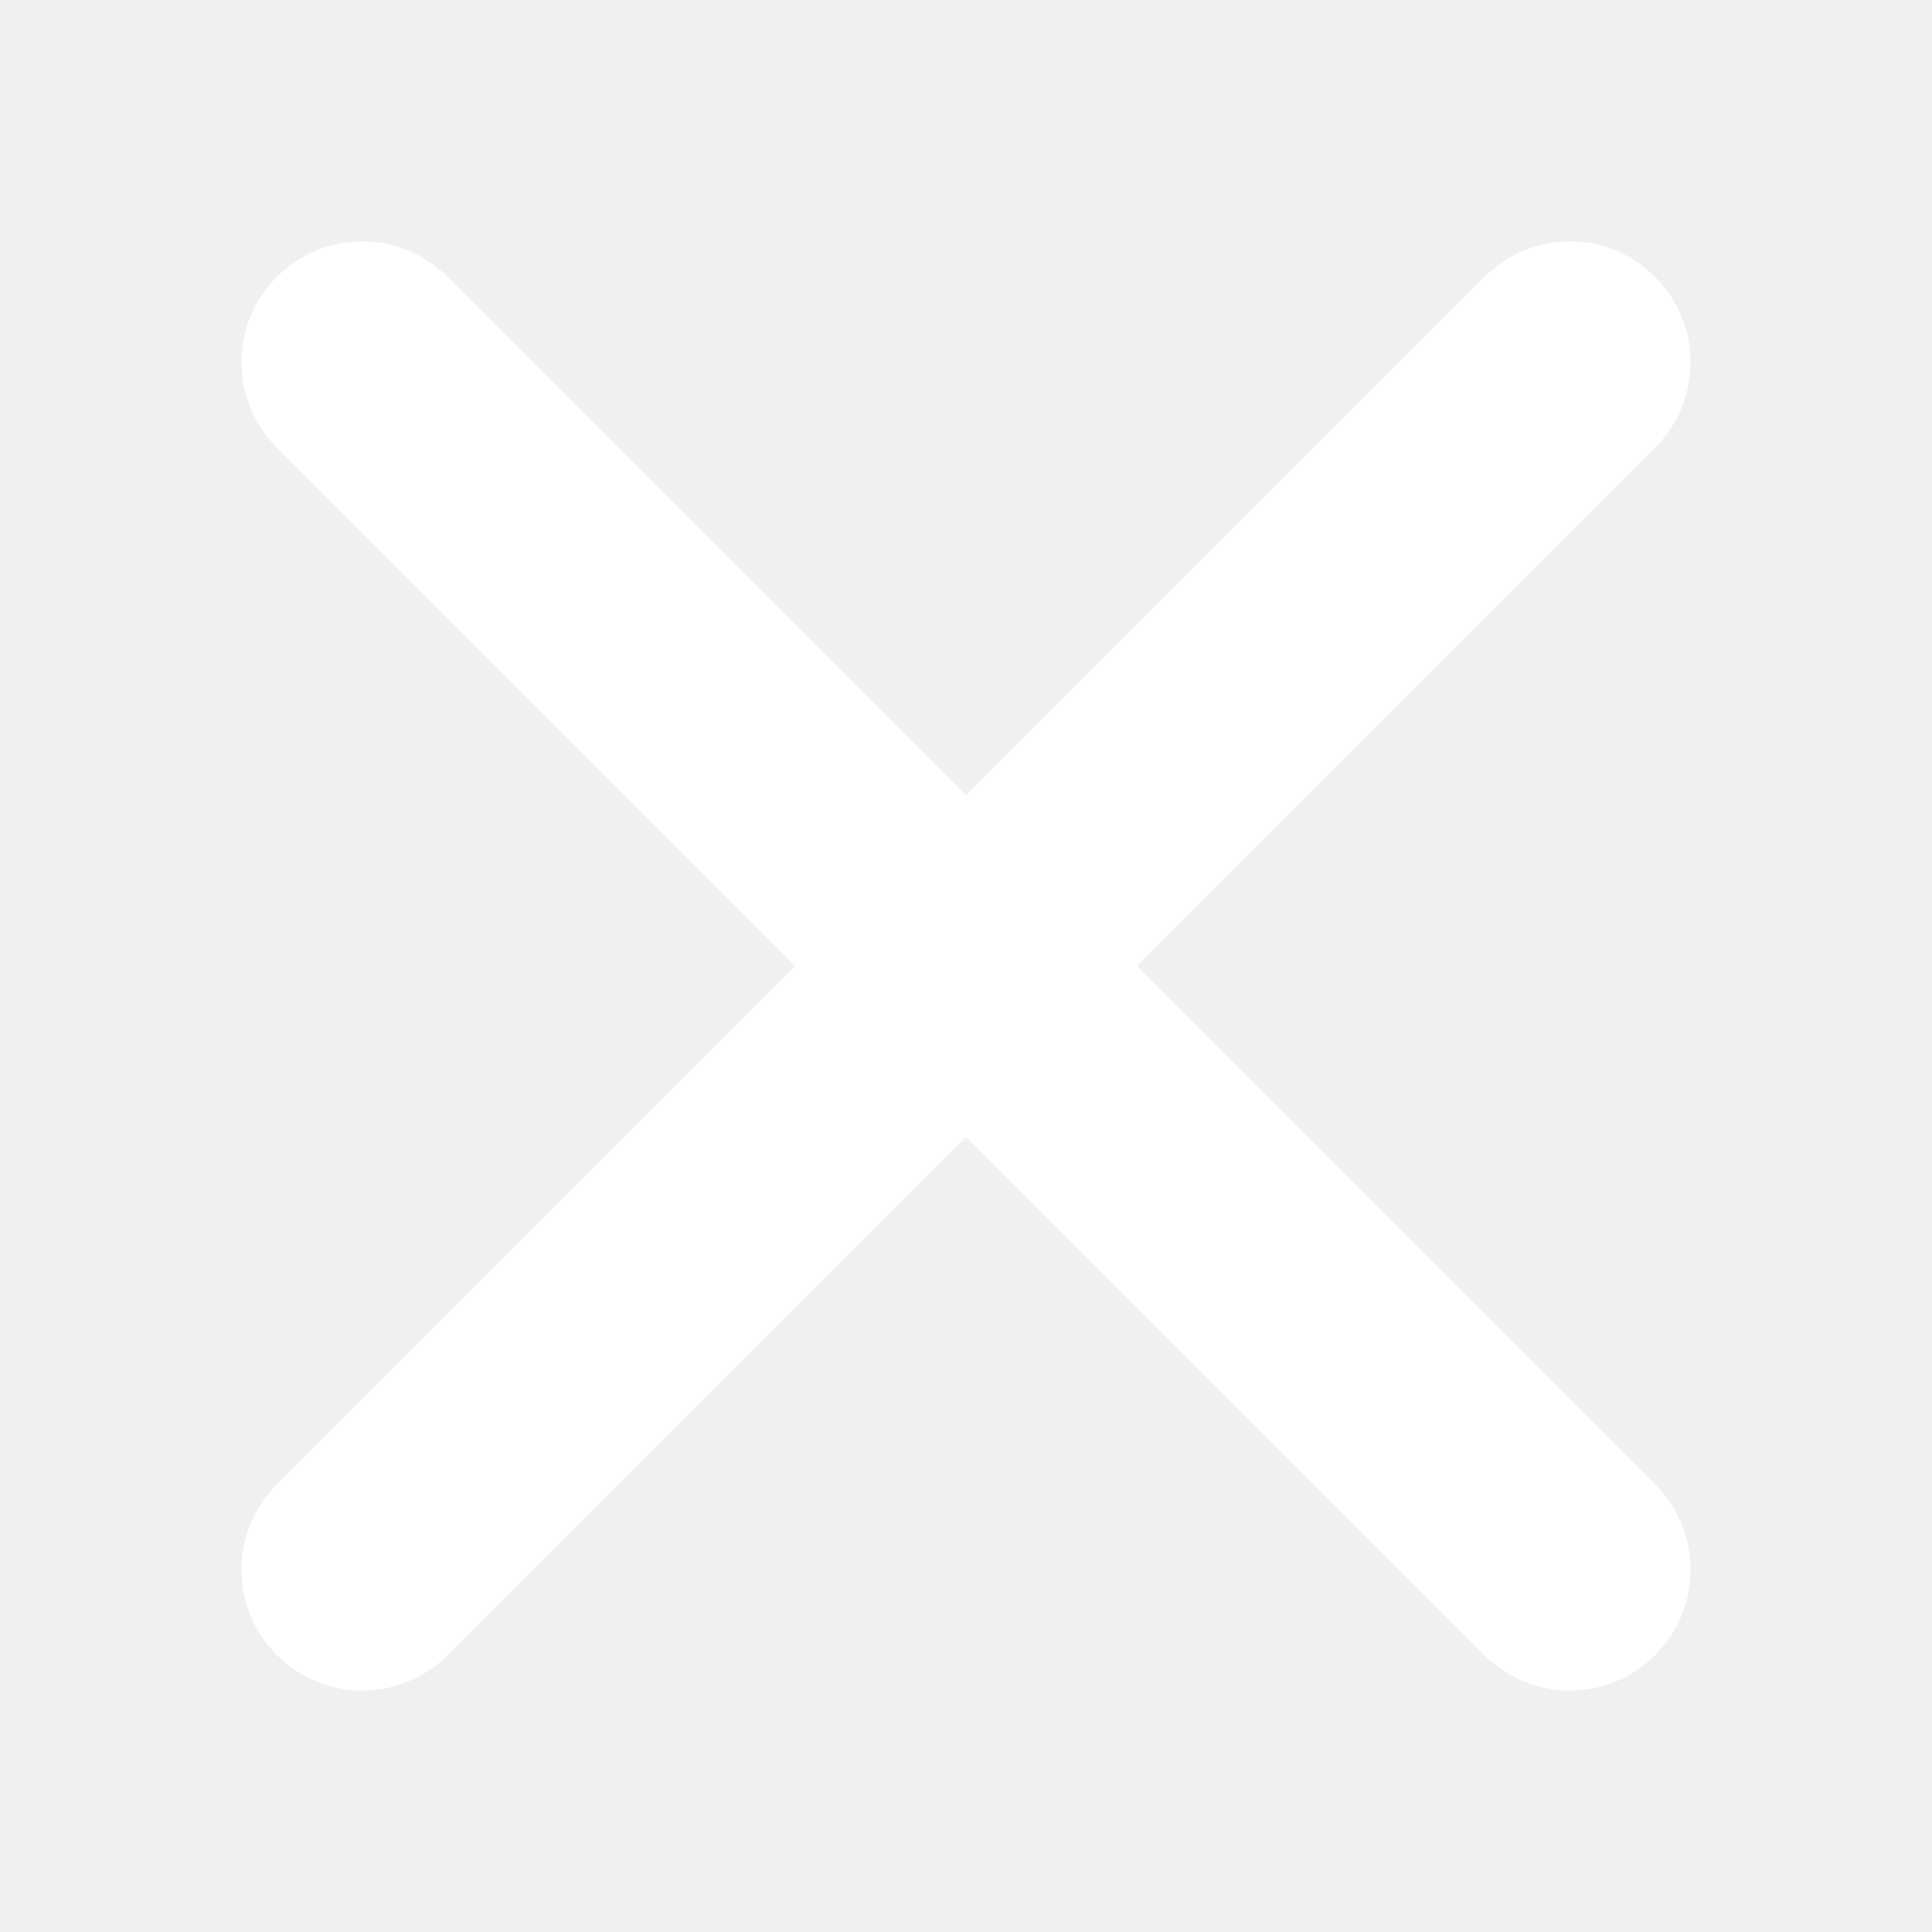
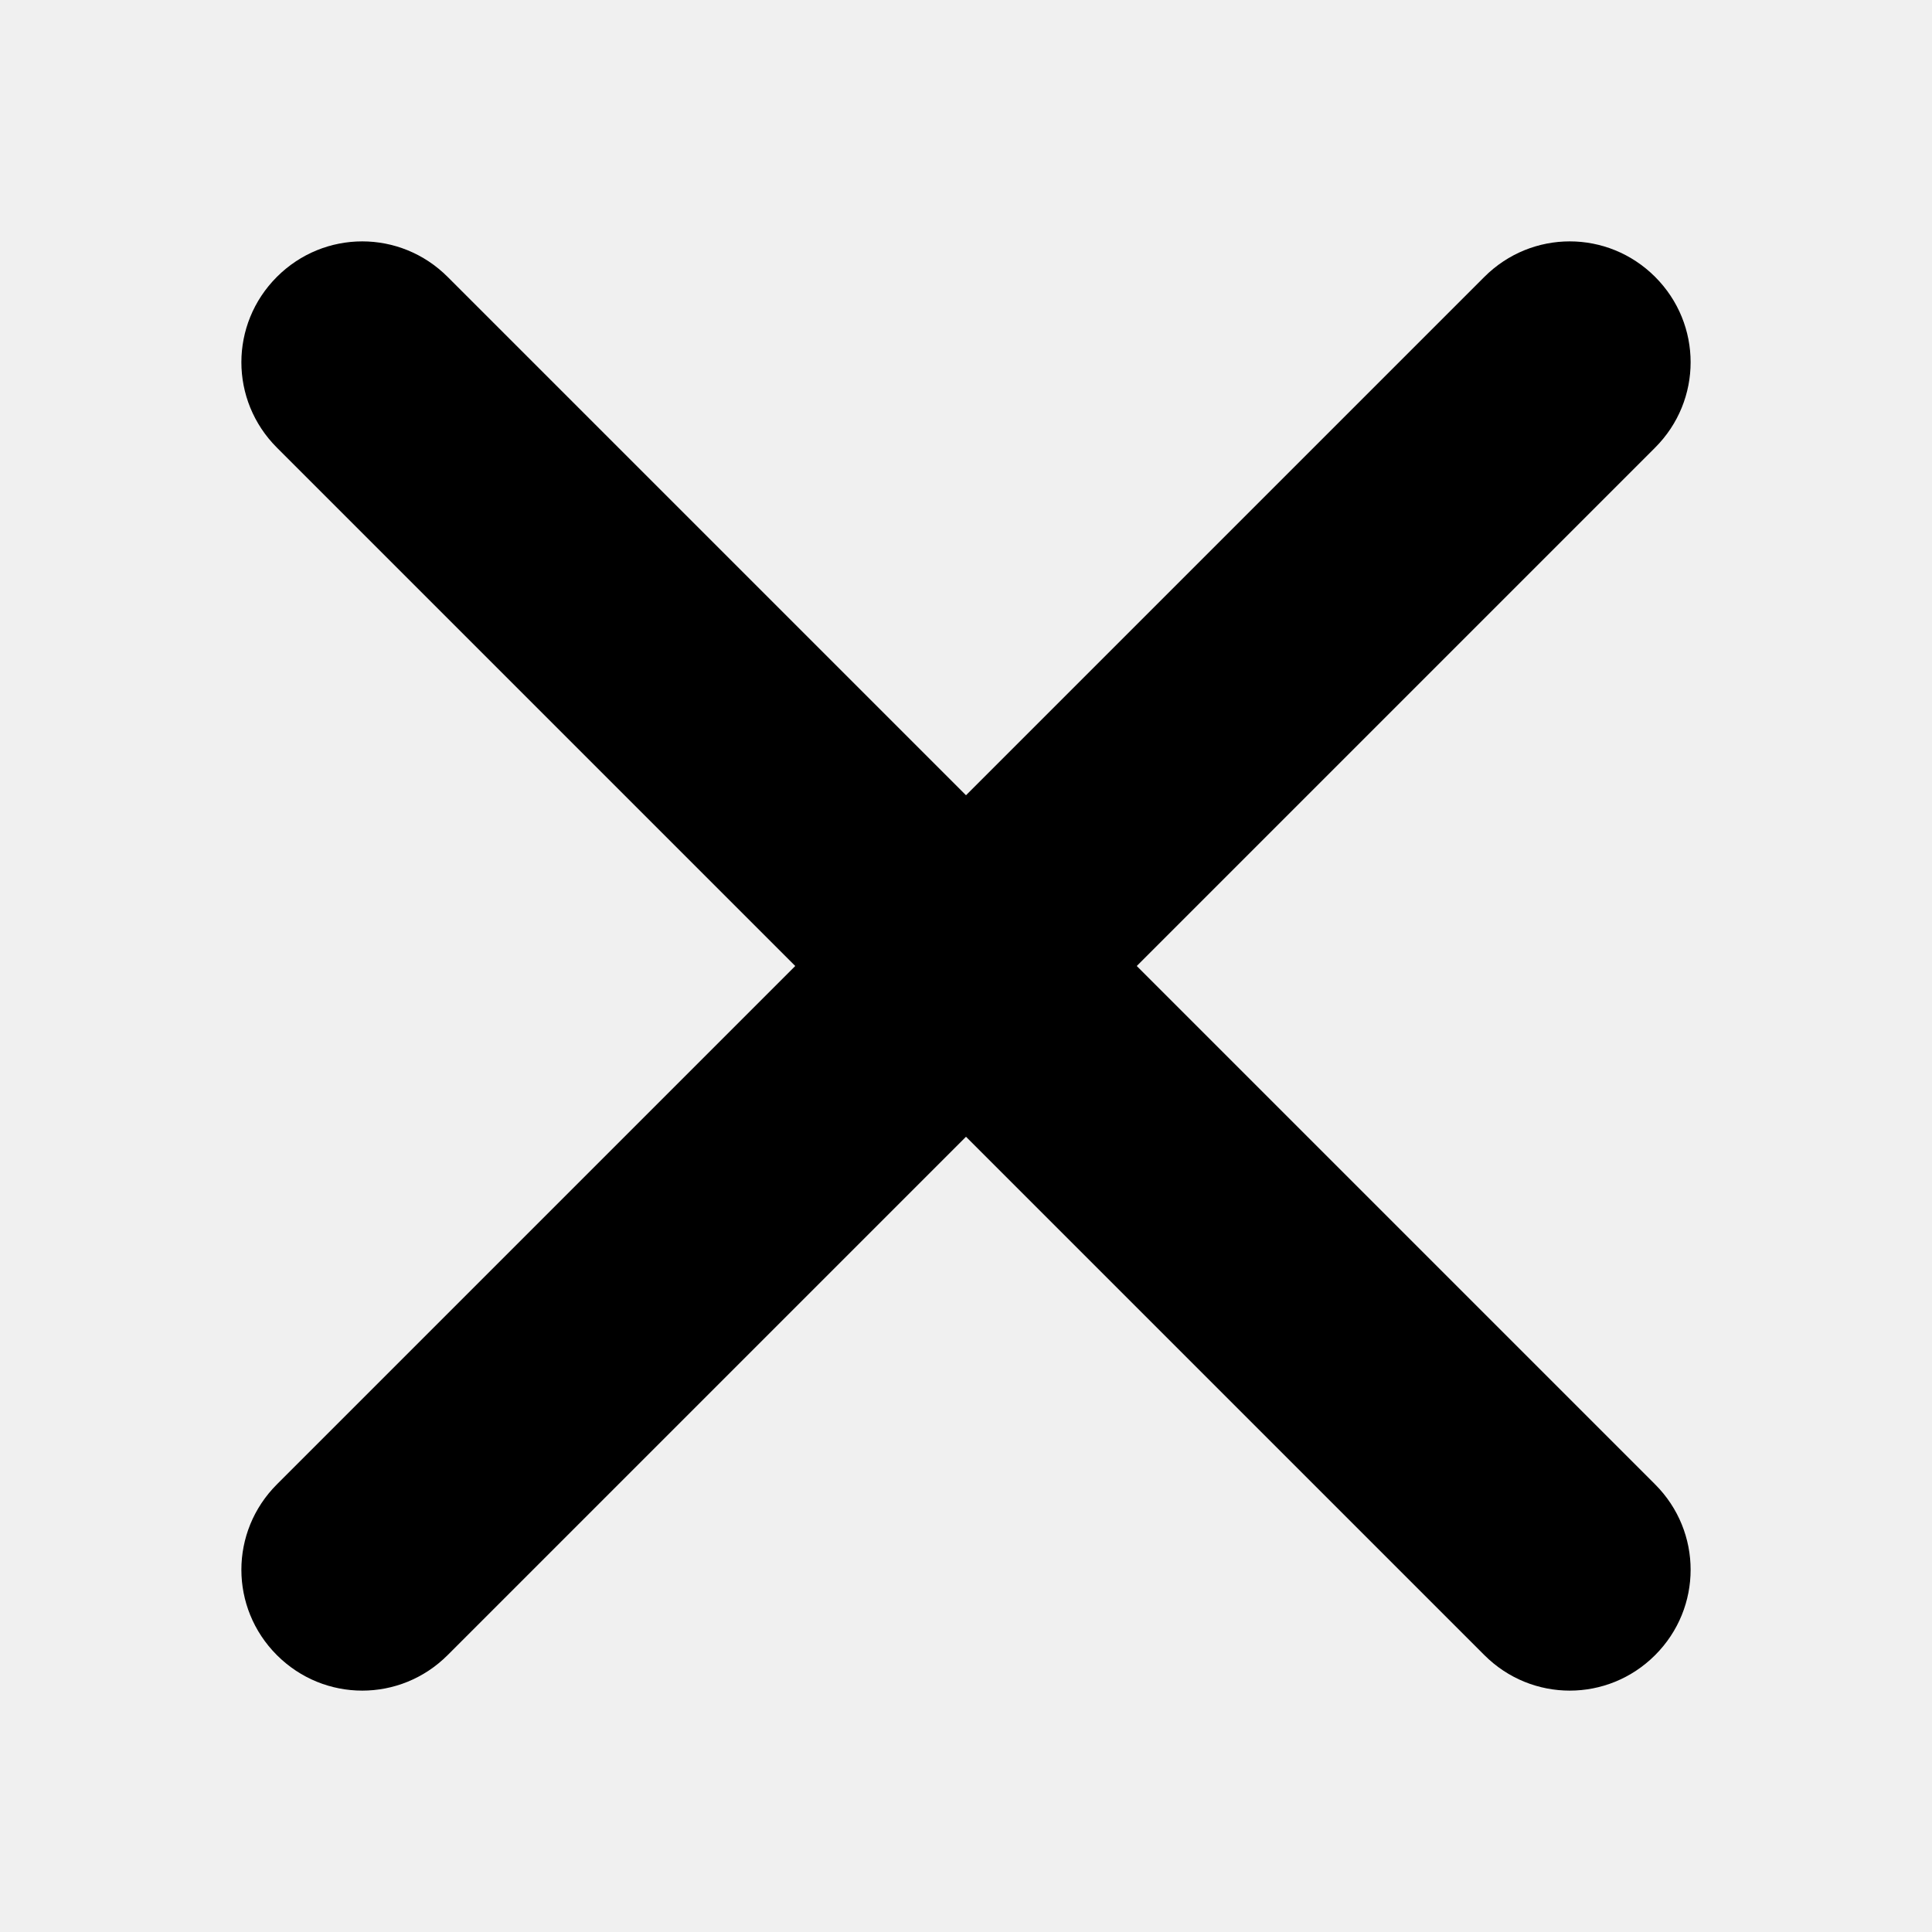
- <svg xmlns="http://www.w3.org/2000/svg" width="16" height="16" viewBox="0 0 16 16" fill="#ffffff">
+ <svg xmlns="http://www.w3.org/2000/svg" width="16" height="16" viewBox="0 0 16 16" fill="#000000">
  <path d="m12.293 13.707c0.392 0.392 1.022 0.392 1.414 0s0.392-1.022 0-1.414l-4.293-4.293 4.293-4.293c0.392-0.392 0.392-1.022 0-1.414-0.392-0.392-1.022-0.392-1.414 0l-4.293 4.293-4.293-4.293c-0.392-0.392-1.022-0.392-1.414 0s-0.392 1.022 0 1.414l4.293 4.293-4.293 4.293c-0.392 0.392-0.392 1.022 0 1.414 0.392 0.392 1.022 0.392 1.414 0l4.293-4.293z" />
</svg>
